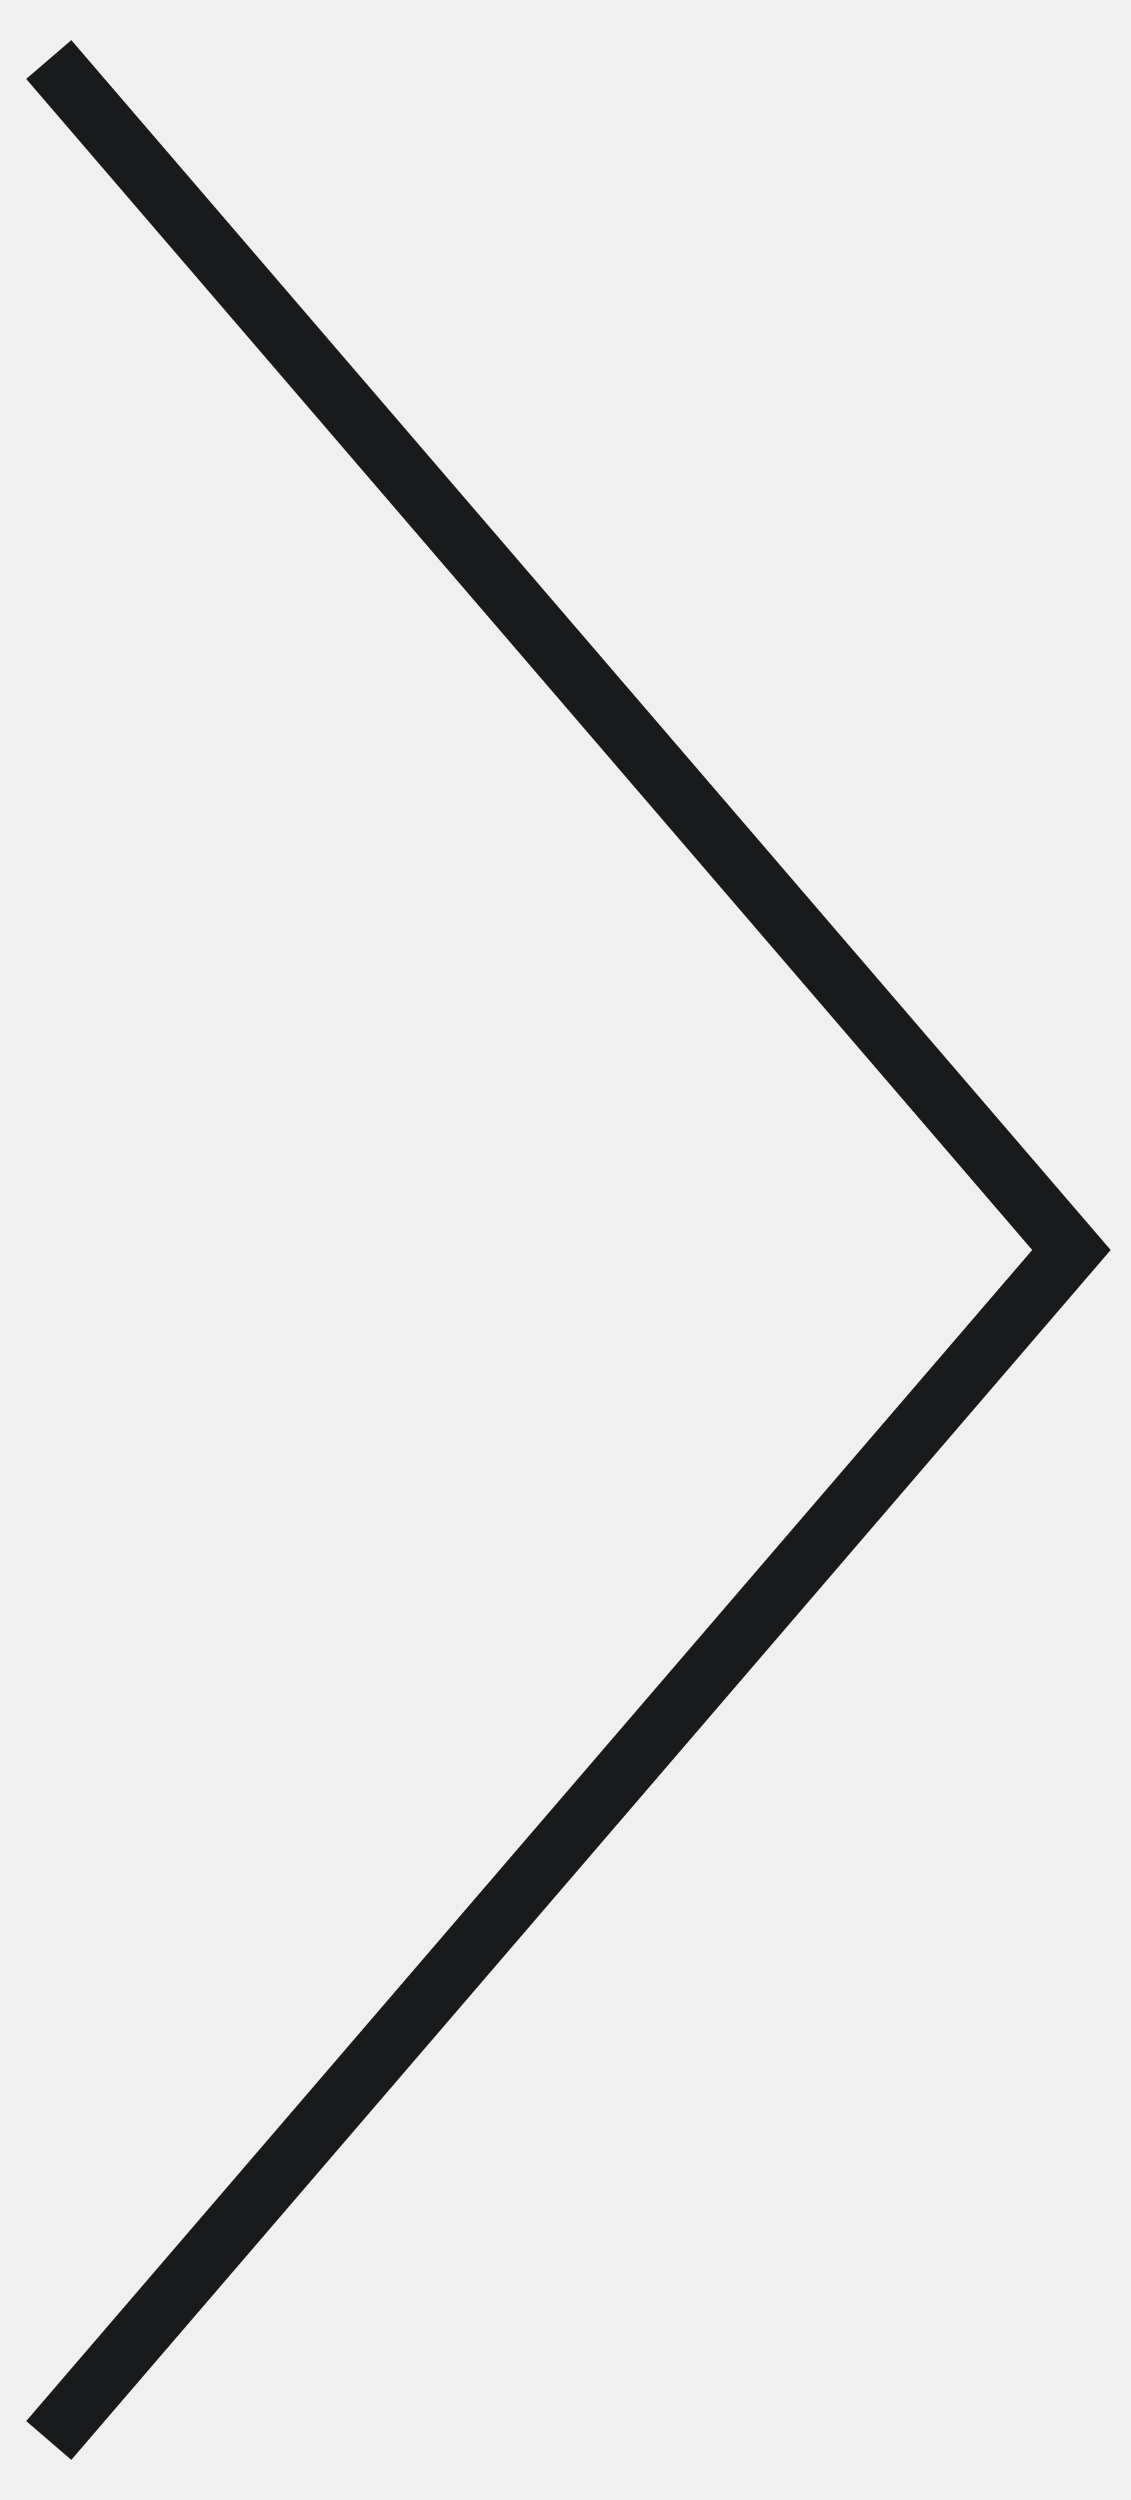
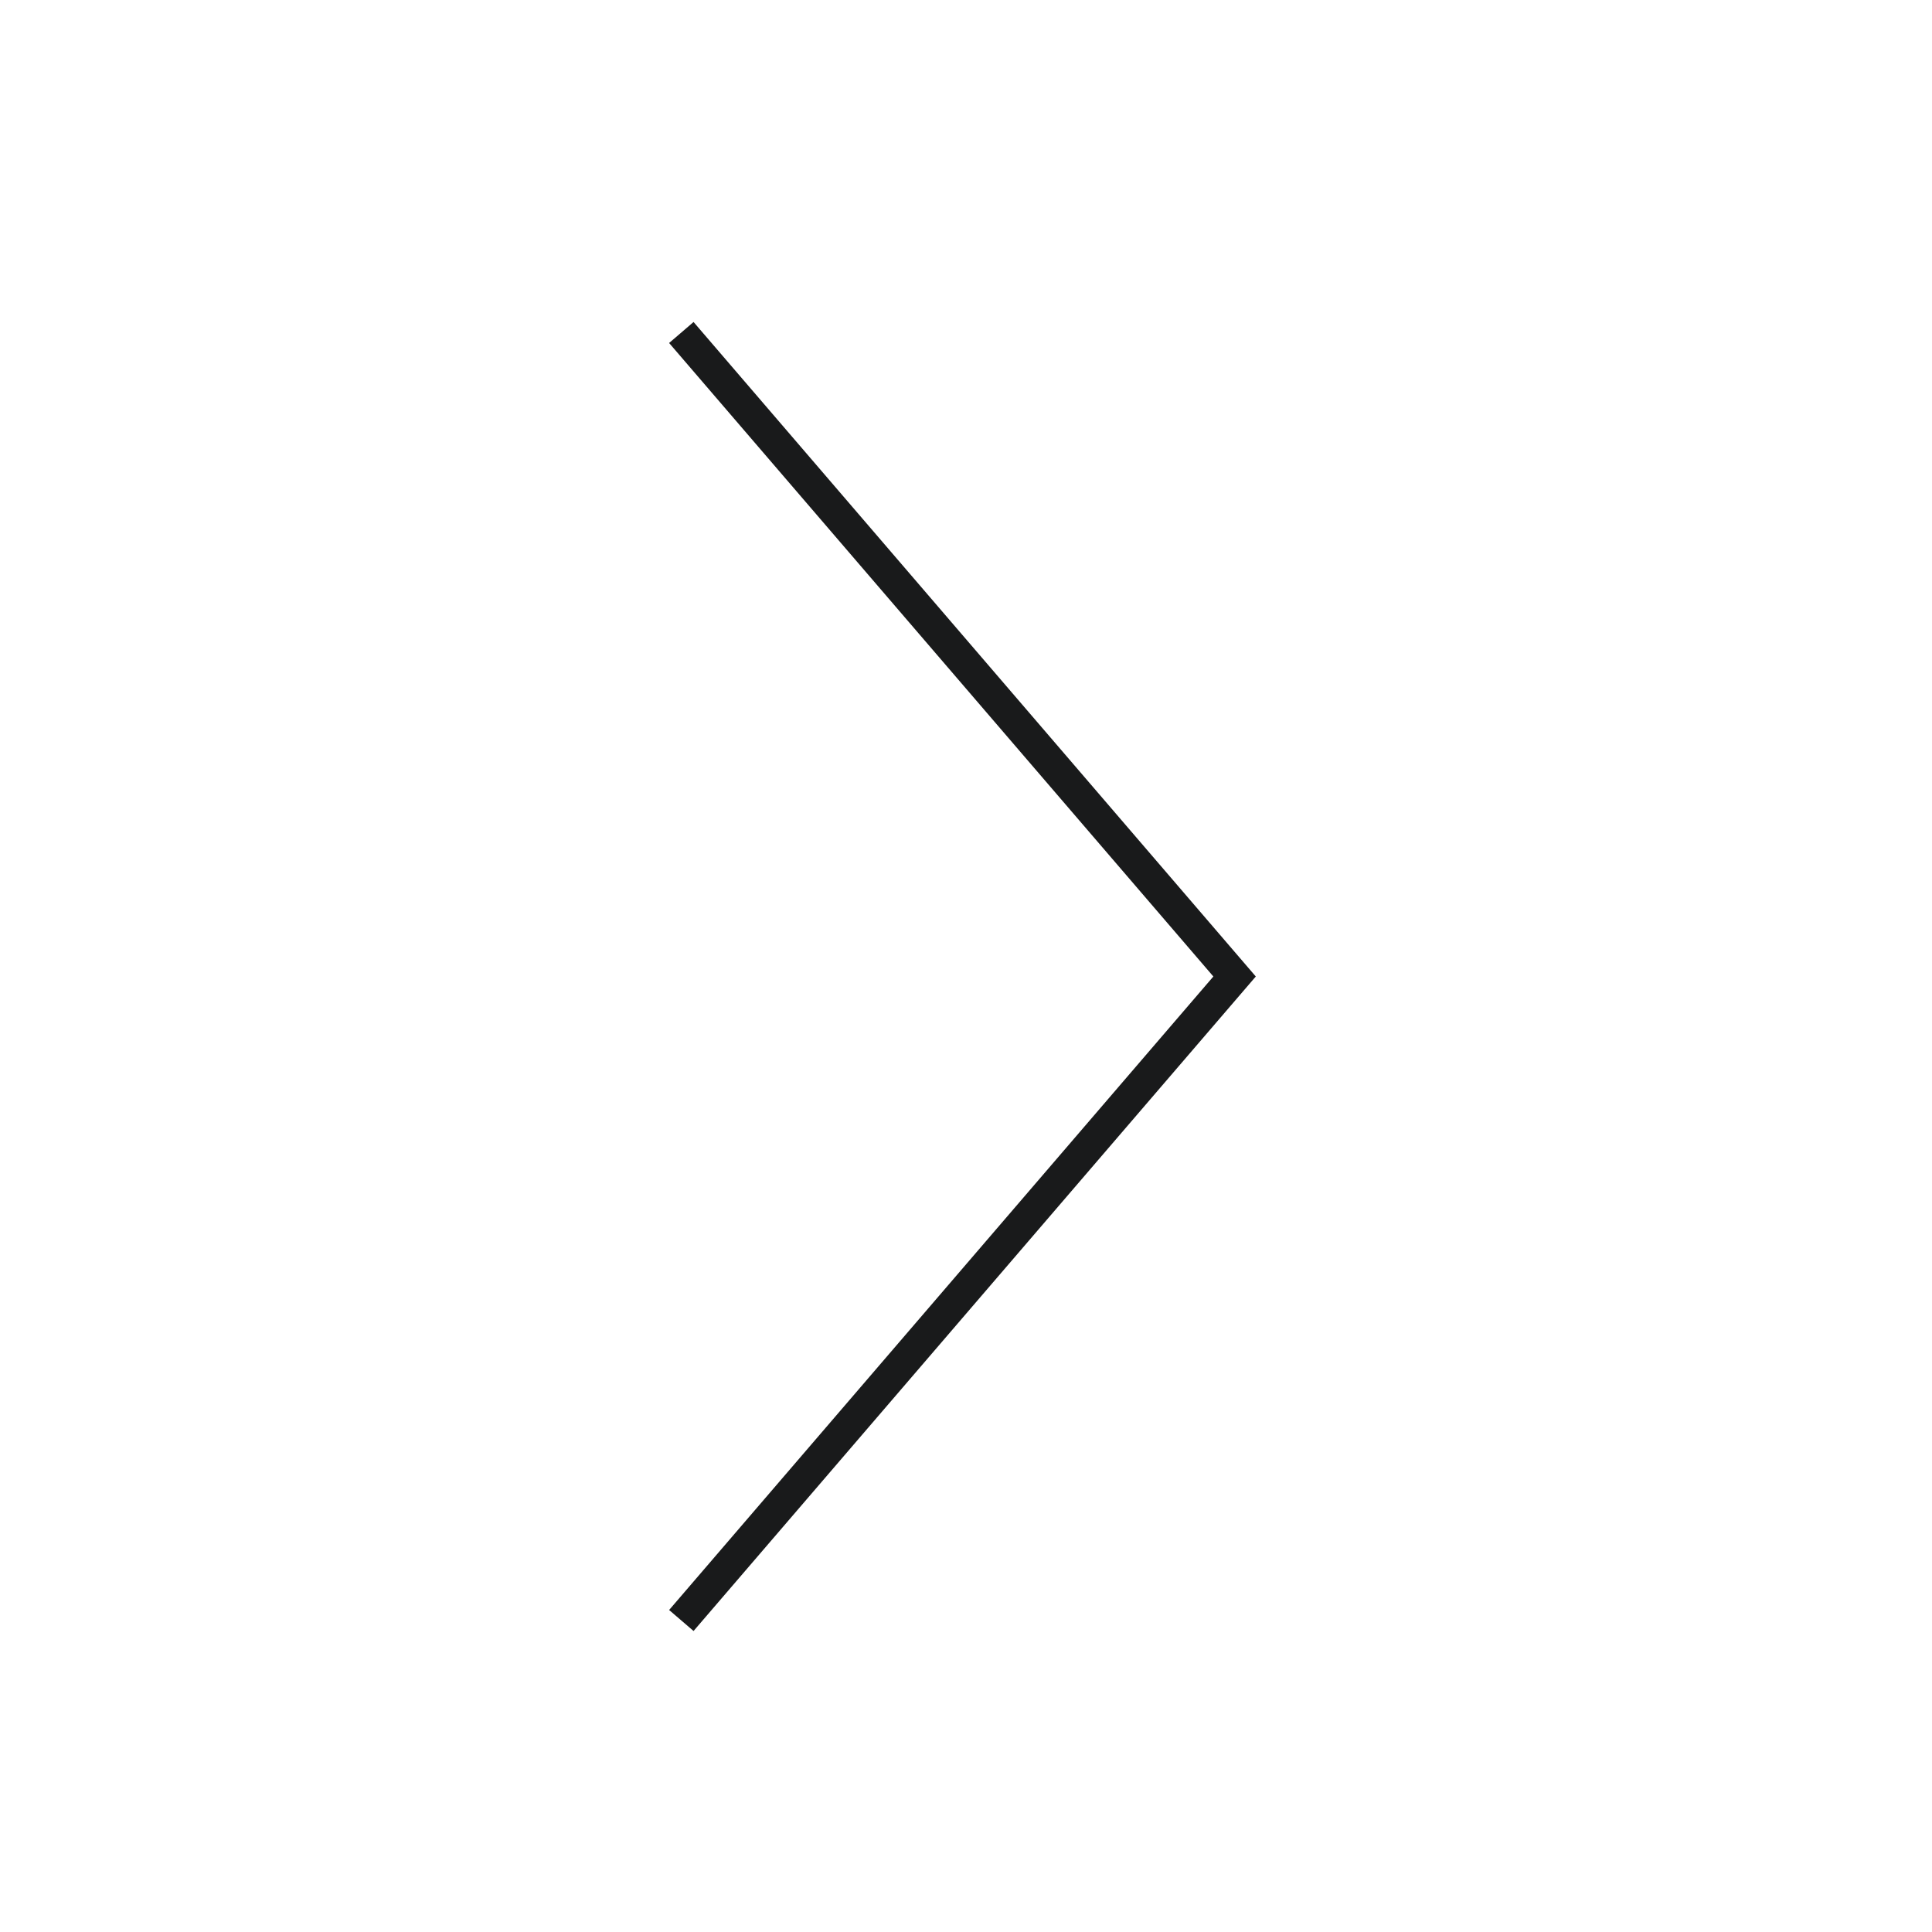
- <svg xmlns="http://www.w3.org/2000/svg" width="19" height="42" viewBox="0 0 19 42" fill="none">
-   <path fill-rule="evenodd" clip-rule="evenodd" d="M18.659 21L1.198 41.326L0.44 40.674L17.341 21L0.44 1.326L1.198 0.674L18.659 21Z" fill="#191A1B" />
+ <svg xmlns="http://www.w3.org/2000/svg" width="60" height="60" viewBox="0 0 60 60" fill="none">
+   <path d="M0 0H60V60H0V0Z" fill="white" />
+   <path fill-rule="evenodd" clip-rule="evenodd" d="M39 30.326L21.539 50.652L20.78 50L37.682 30.326L20.78 10.652L21.539 10L39 30.326Z" fill="#191A1B" />
</svg>
